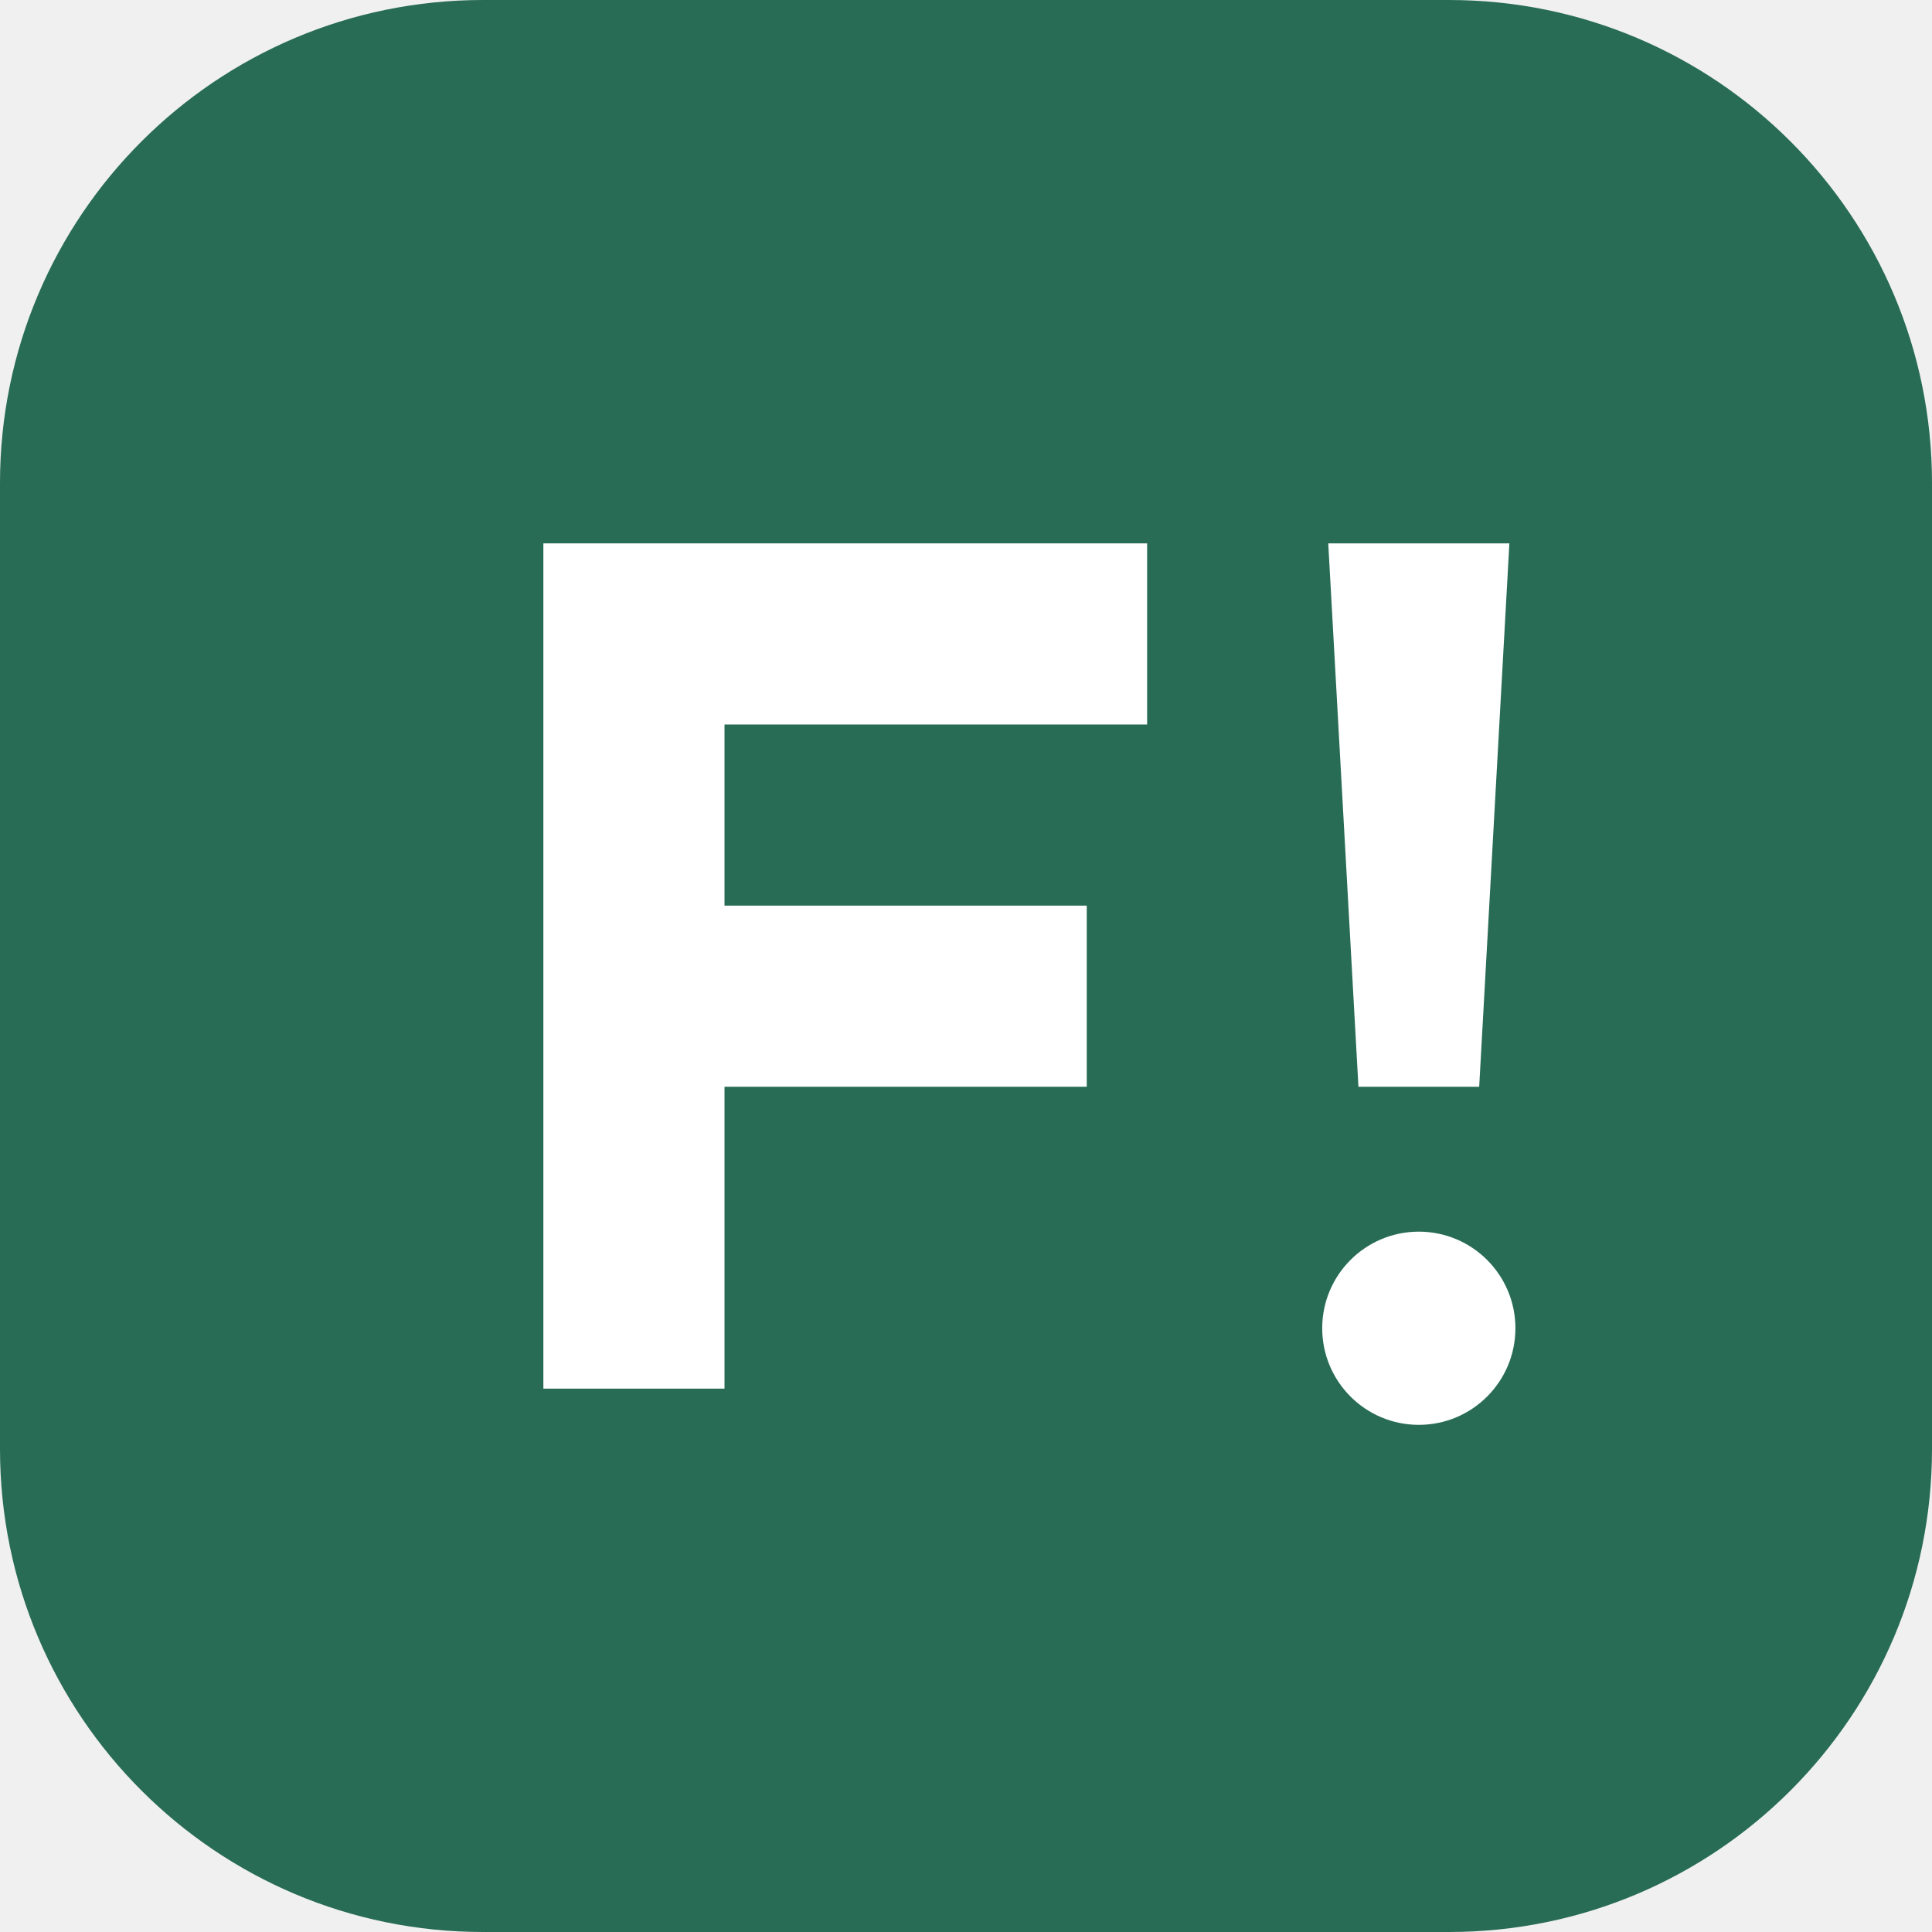
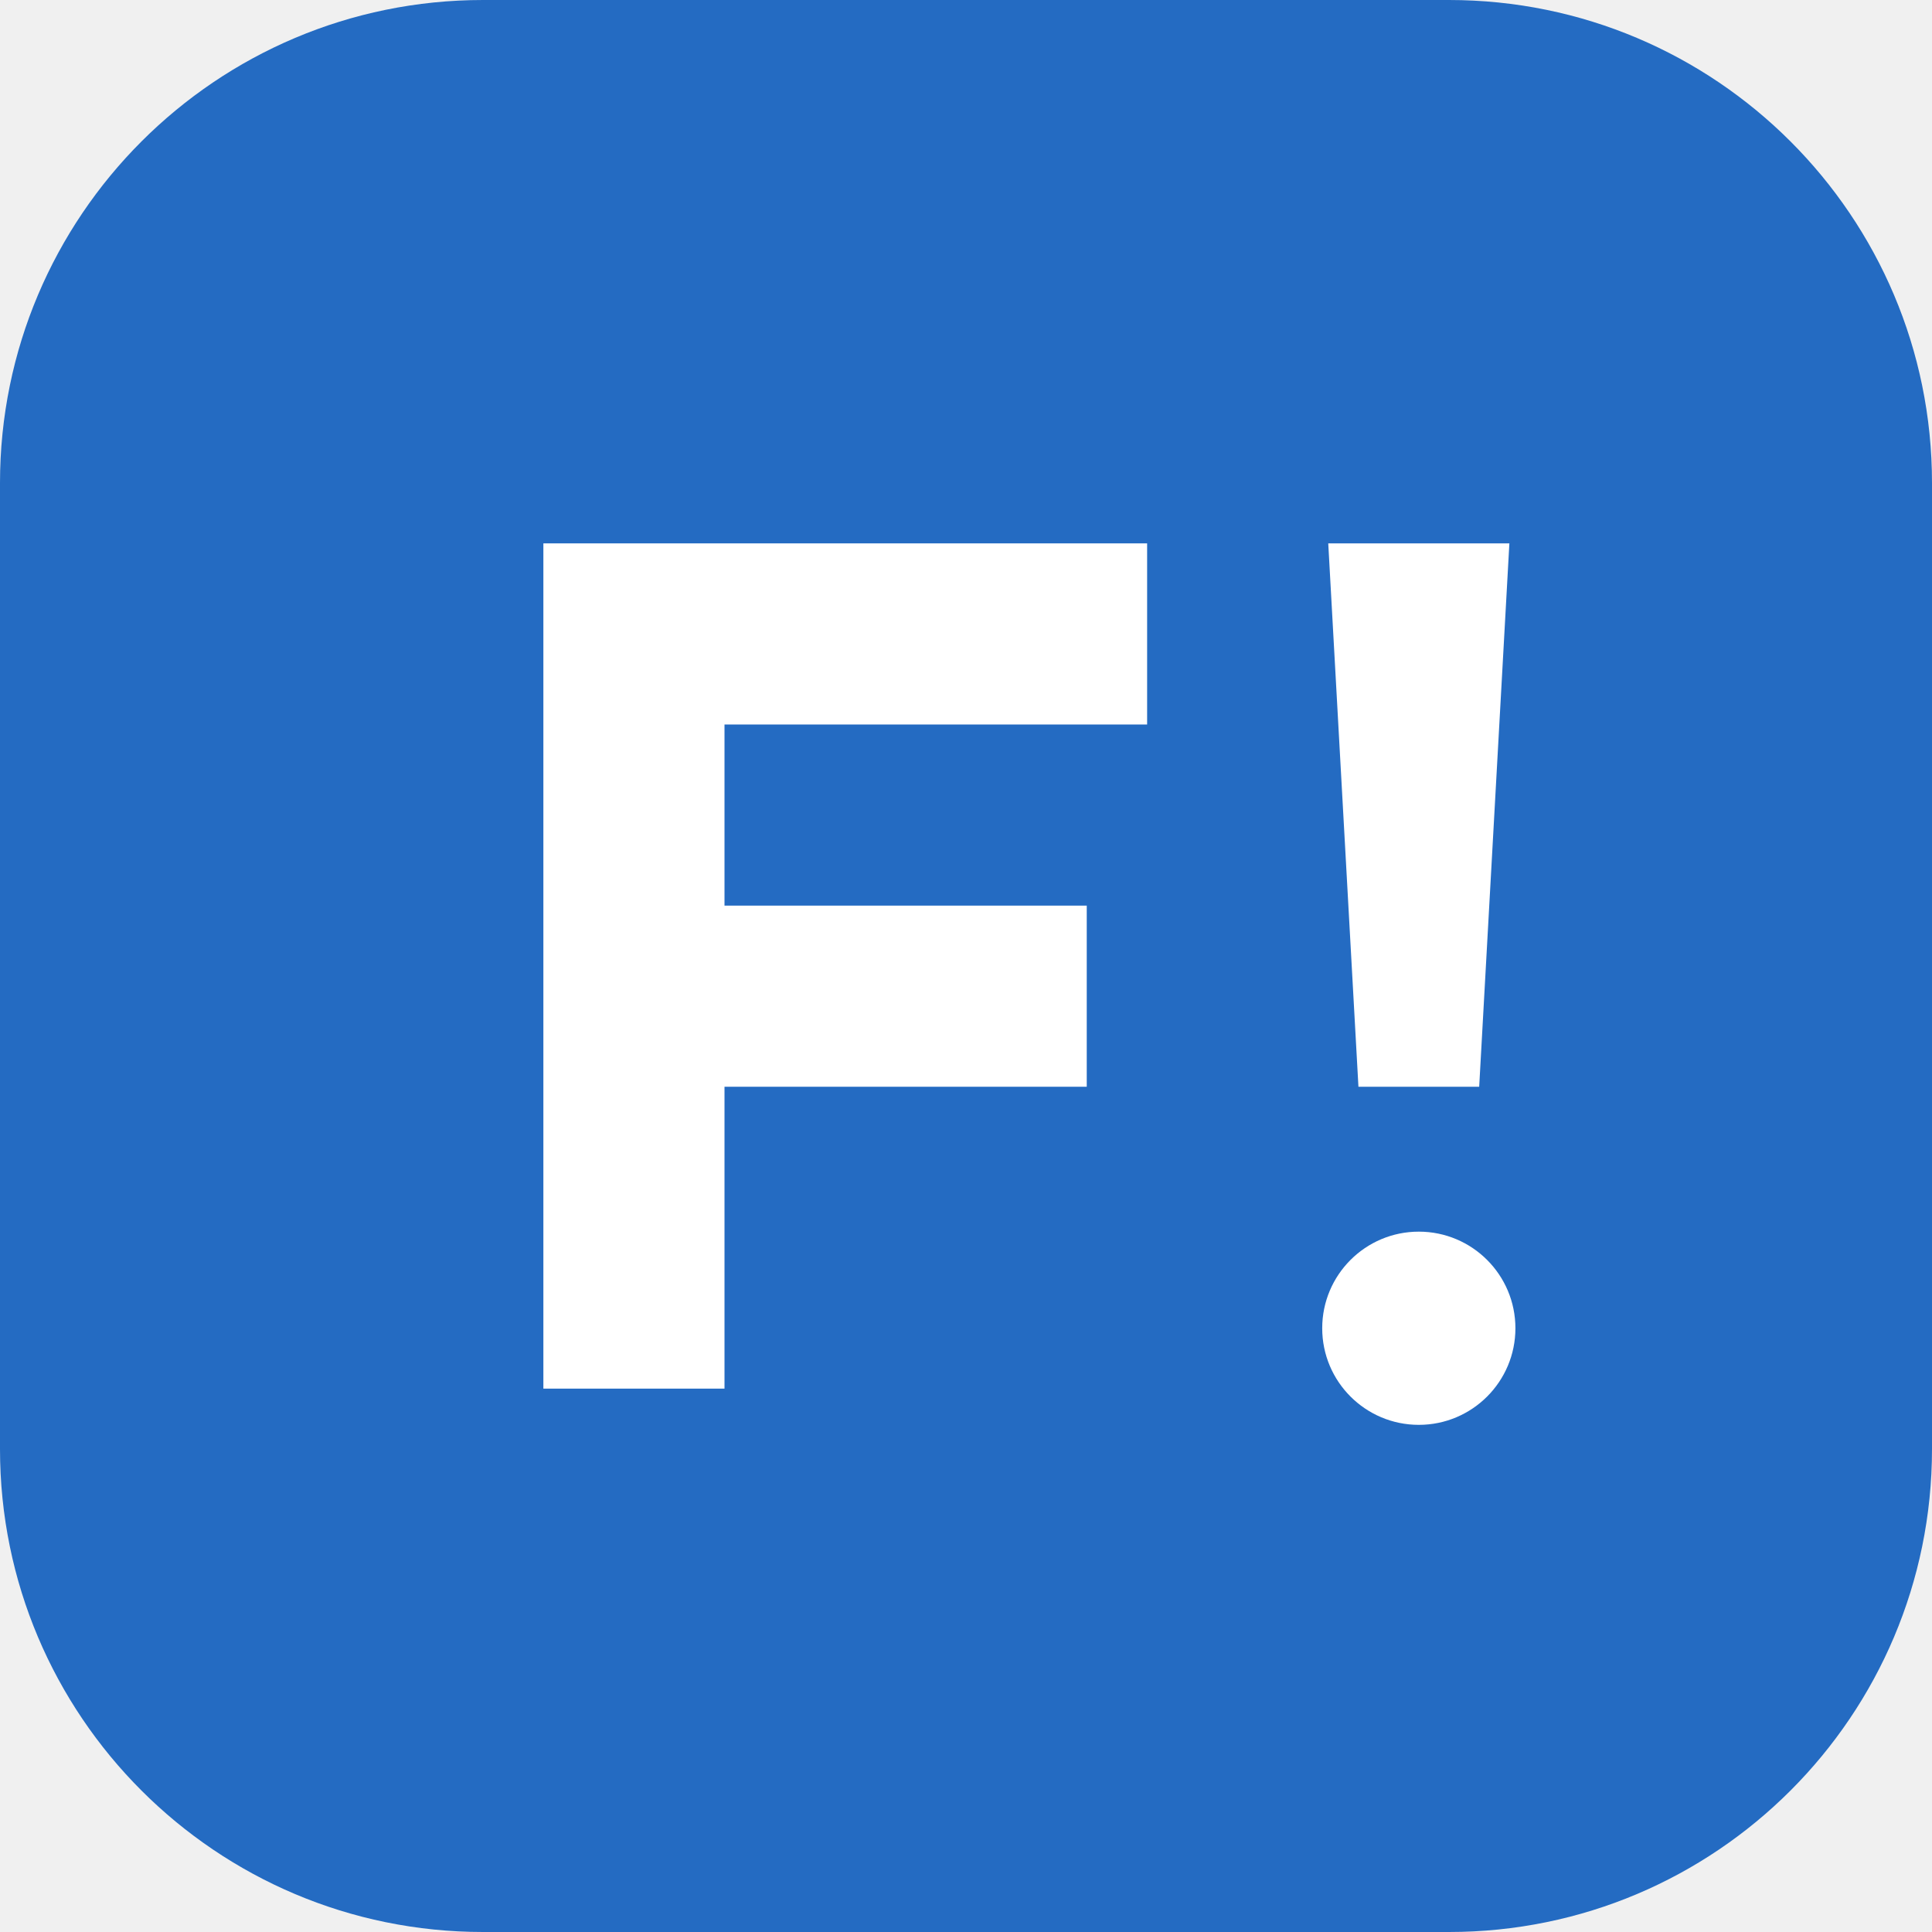
<svg xmlns="http://www.w3.org/2000/svg" viewBox="0 0 32 32">
-   <rect width="32" height="32" rx="8" fill="#286c55" />
+   <rect width="32" height="32" rx="8" fill="#246bc2" />
  <path d="M9 23V9h10v3h-7v3h6v3h-6v5z" fill="white" />
  <path d="M22 9h3l-.5 9h-2z" fill="white" />
  <circle cx="23.5" cy="22" r="1.6" fill="white" />
</svg>
